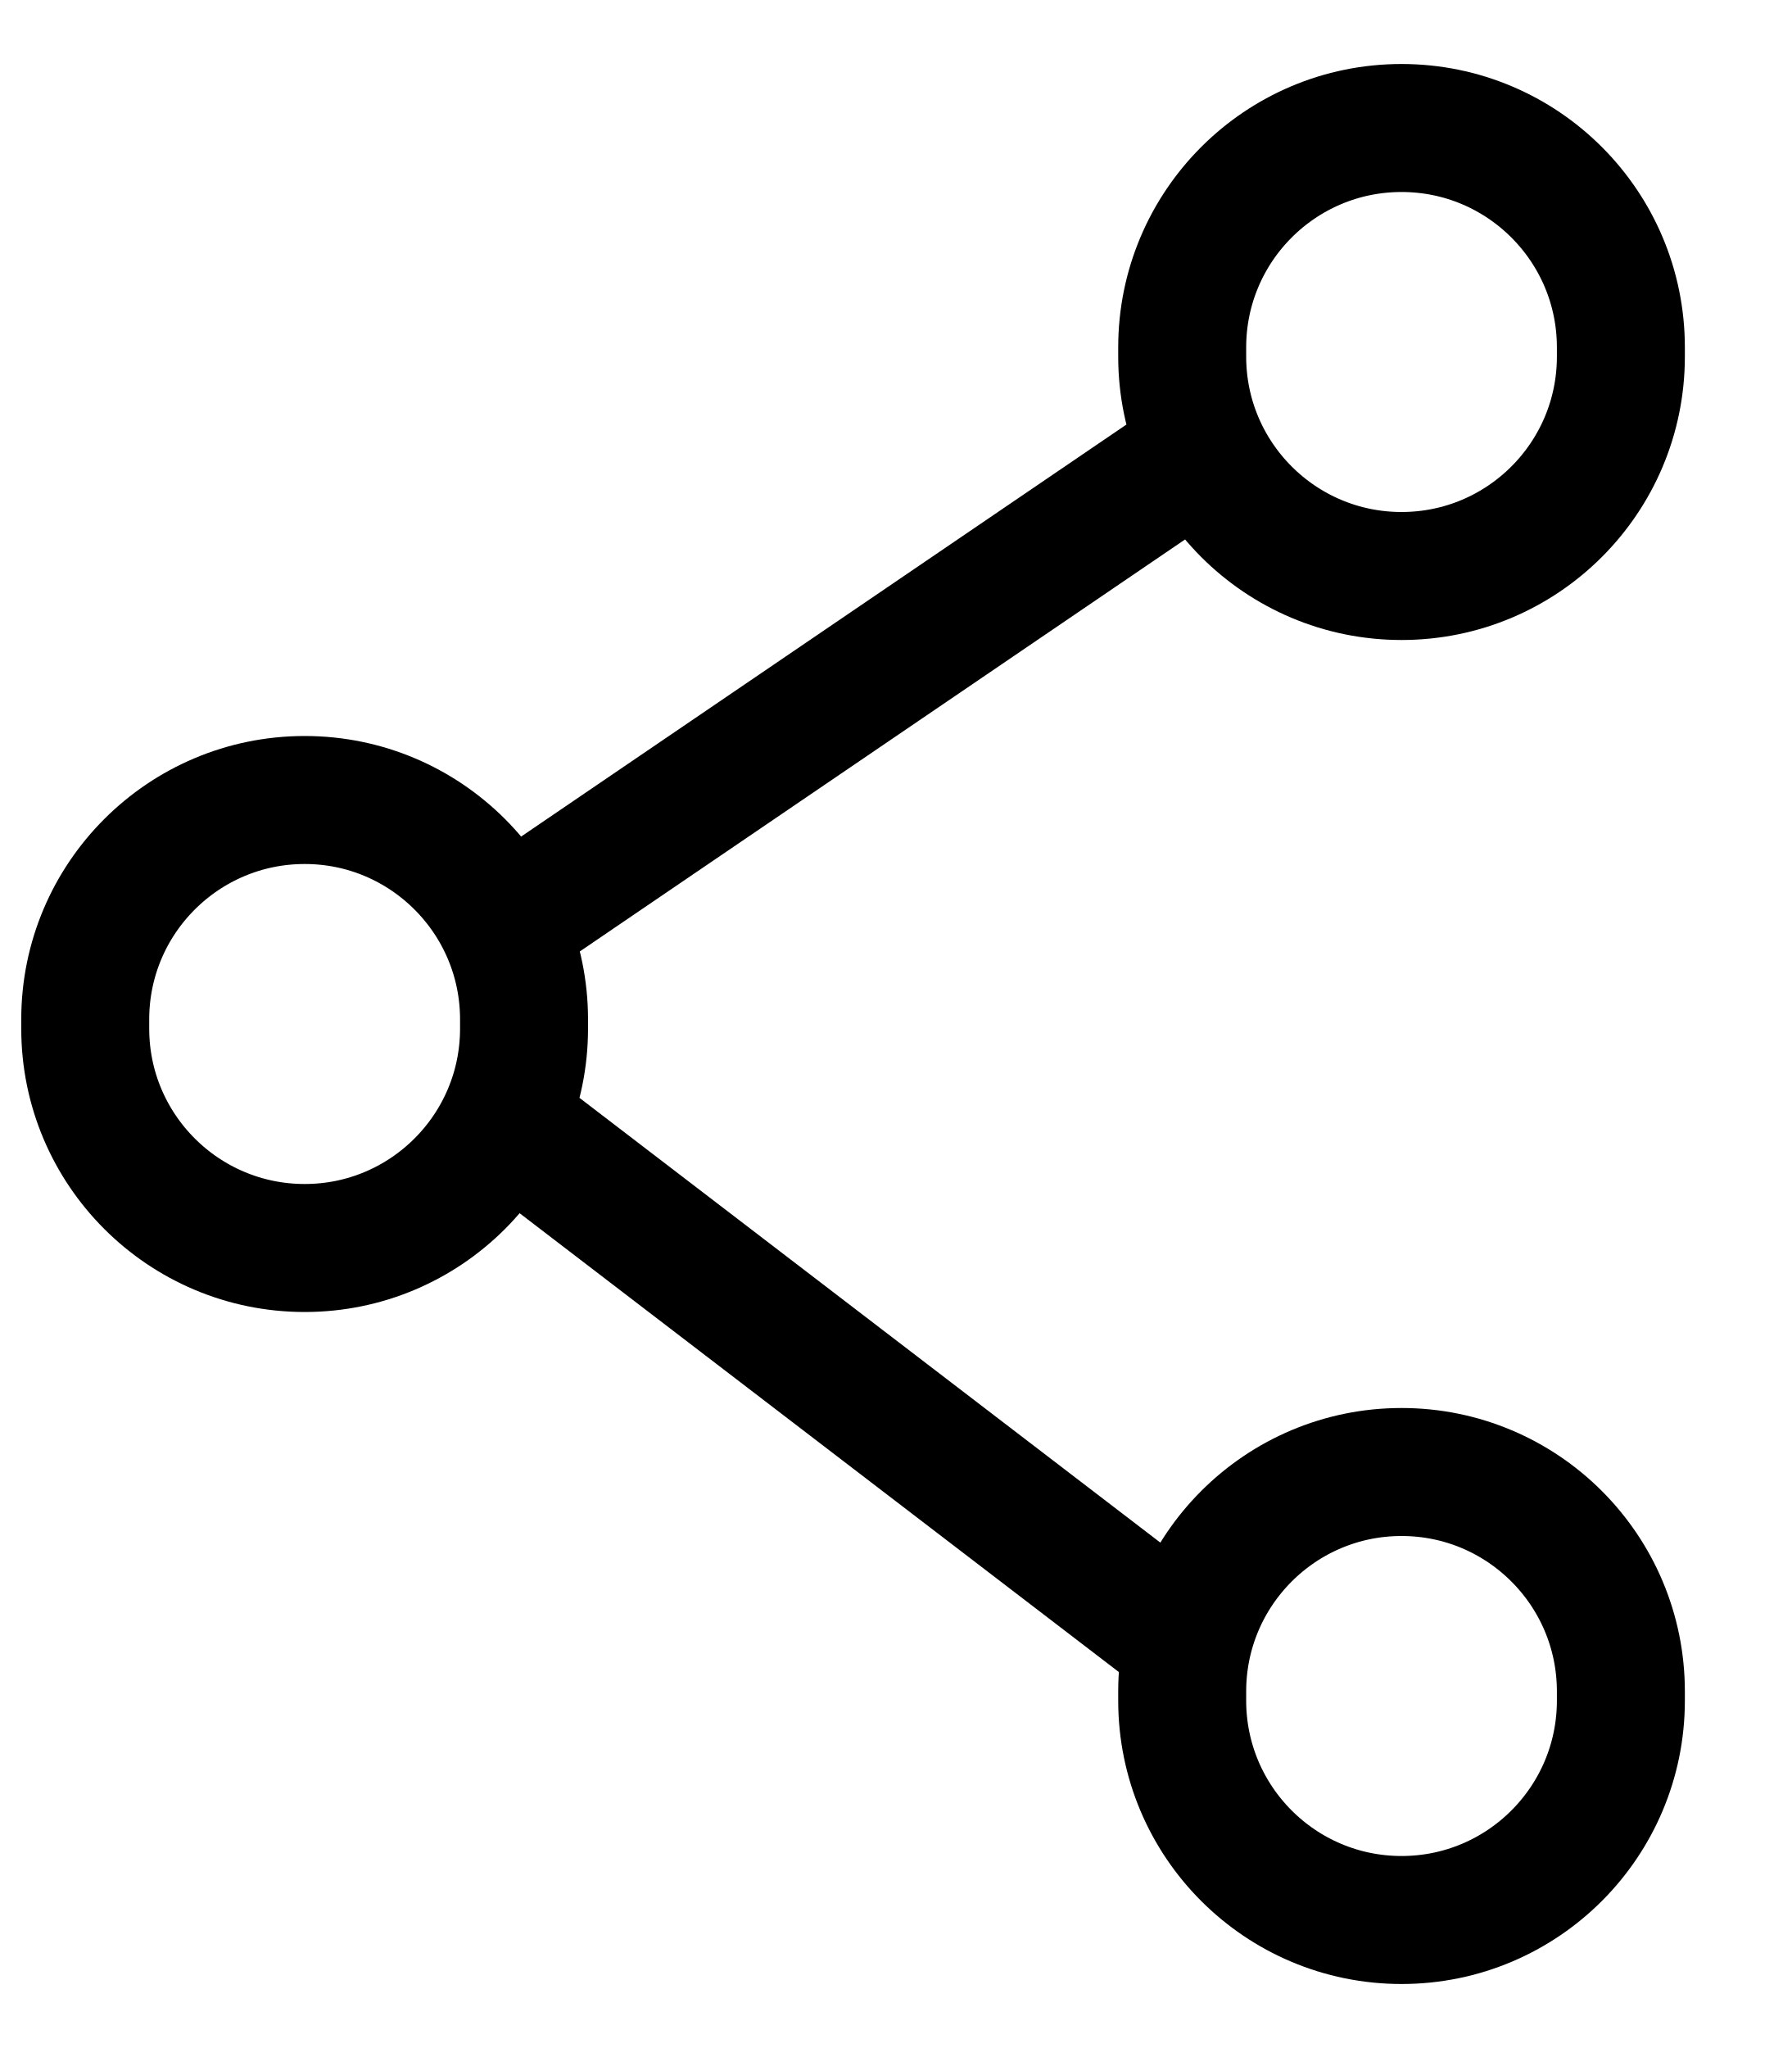
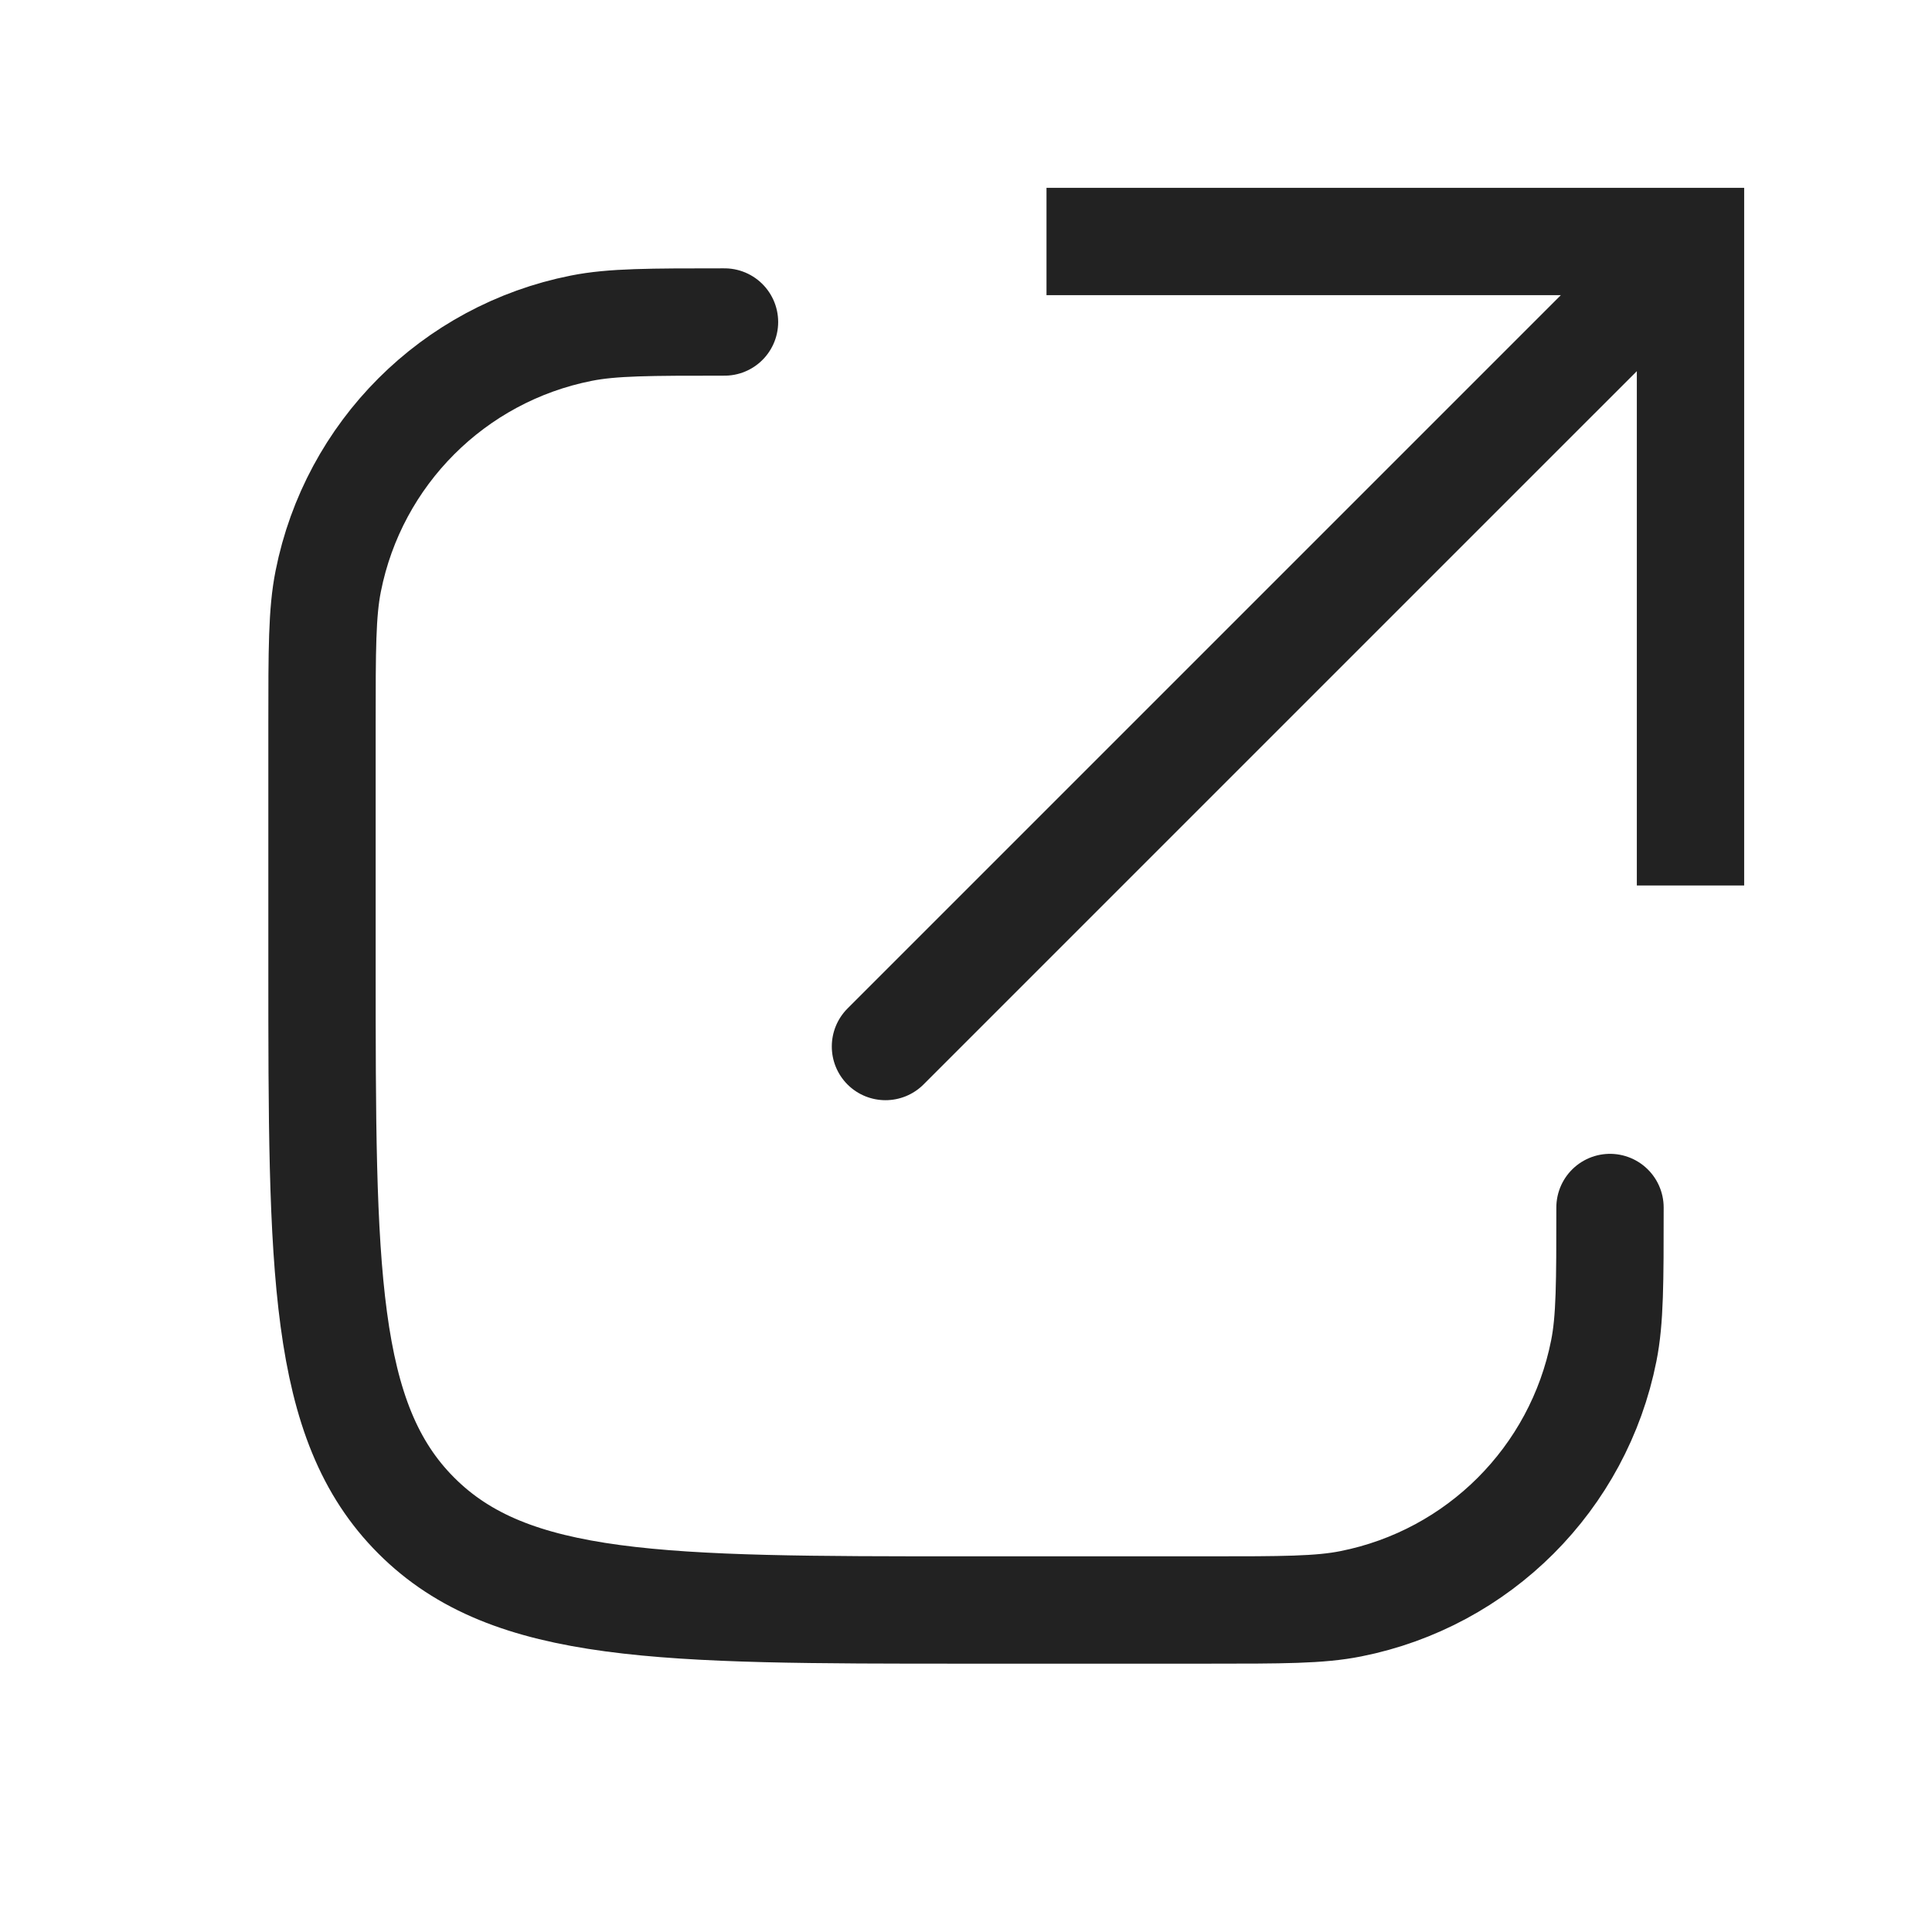
- <svg xmlns="http://www.w3.org/2000/svg" width="14" height="16" viewBox="0 0 14 16" fill="none">
-   <path d="M4.095 8.875L9.238 12.812M9.238 3.625L4.095 7.125M0.666 8.036V7.964C0.666 7.018 1.434 6.25 2.381 6.25C3.327 6.25 4.095 7.018 4.095 7.964V8.036C4.095 8.982 3.327 9.75 2.381 9.75C1.434 9.75 0.666 8.982 0.666 8.036ZM9.238 2.786V2.714C9.238 1.768 10.005 1 10.952 1C11.899 1 12.666 1.768 12.666 2.714V2.786C12.666 3.732 11.899 4.5 10.952 4.5C10.005 4.5 9.238 3.732 9.238 2.786ZM9.238 13.286V13.214C9.238 12.268 10.005 11.5 10.952 11.5C11.899 11.5 12.666 12.268 12.666 13.214V13.286C12.666 14.232 11.899 15 10.952 15C10.005 15 9.238 14.232 9.238 13.286Z" stroke="black" stroke-linecap="round" stroke-linejoin="round" />
+ <svg xmlns="http://www.w3.org/2000/svg" width="18" height="18" viewBox="0 0 18 18" fill="none">
+   <path d="M15.75 2.25H16.25V1.75H15.75V2.25ZM7.896 9.396C7.701 9.592 7.701 9.908 7.896 10.104C8.092 10.299 8.408 10.299 8.604 10.104L7.896 9.396ZM9.75 2.75L15.75 2.75V1.75L9.75 1.75V2.75ZM15.25 2.25L15.25 8.25H16.25V2.25H15.25ZM15.396 1.896L7.896 9.396L8.604 10.104L16.104 2.604L15.396 1.896Z" fill="#222222" />
+   <path d="M6.75 3V3C6.053 3 5.705 3 5.415 3.058C4.225 3.294 3.294 4.225 3.058 5.415C3 5.705 3 6.053 3 6.75L3 9C3 11.828 3 13.243 3.879 14.121C4.757 15 6.172 15 9 15L11.25 15C11.947 15 12.296 15 12.585 14.942C13.775 14.706 14.706 13.775 14.942 12.585C15 12.296 15 11.947 15 11.25V11.25" stroke="#222222" stroke-linecap="round" />
</svg>
